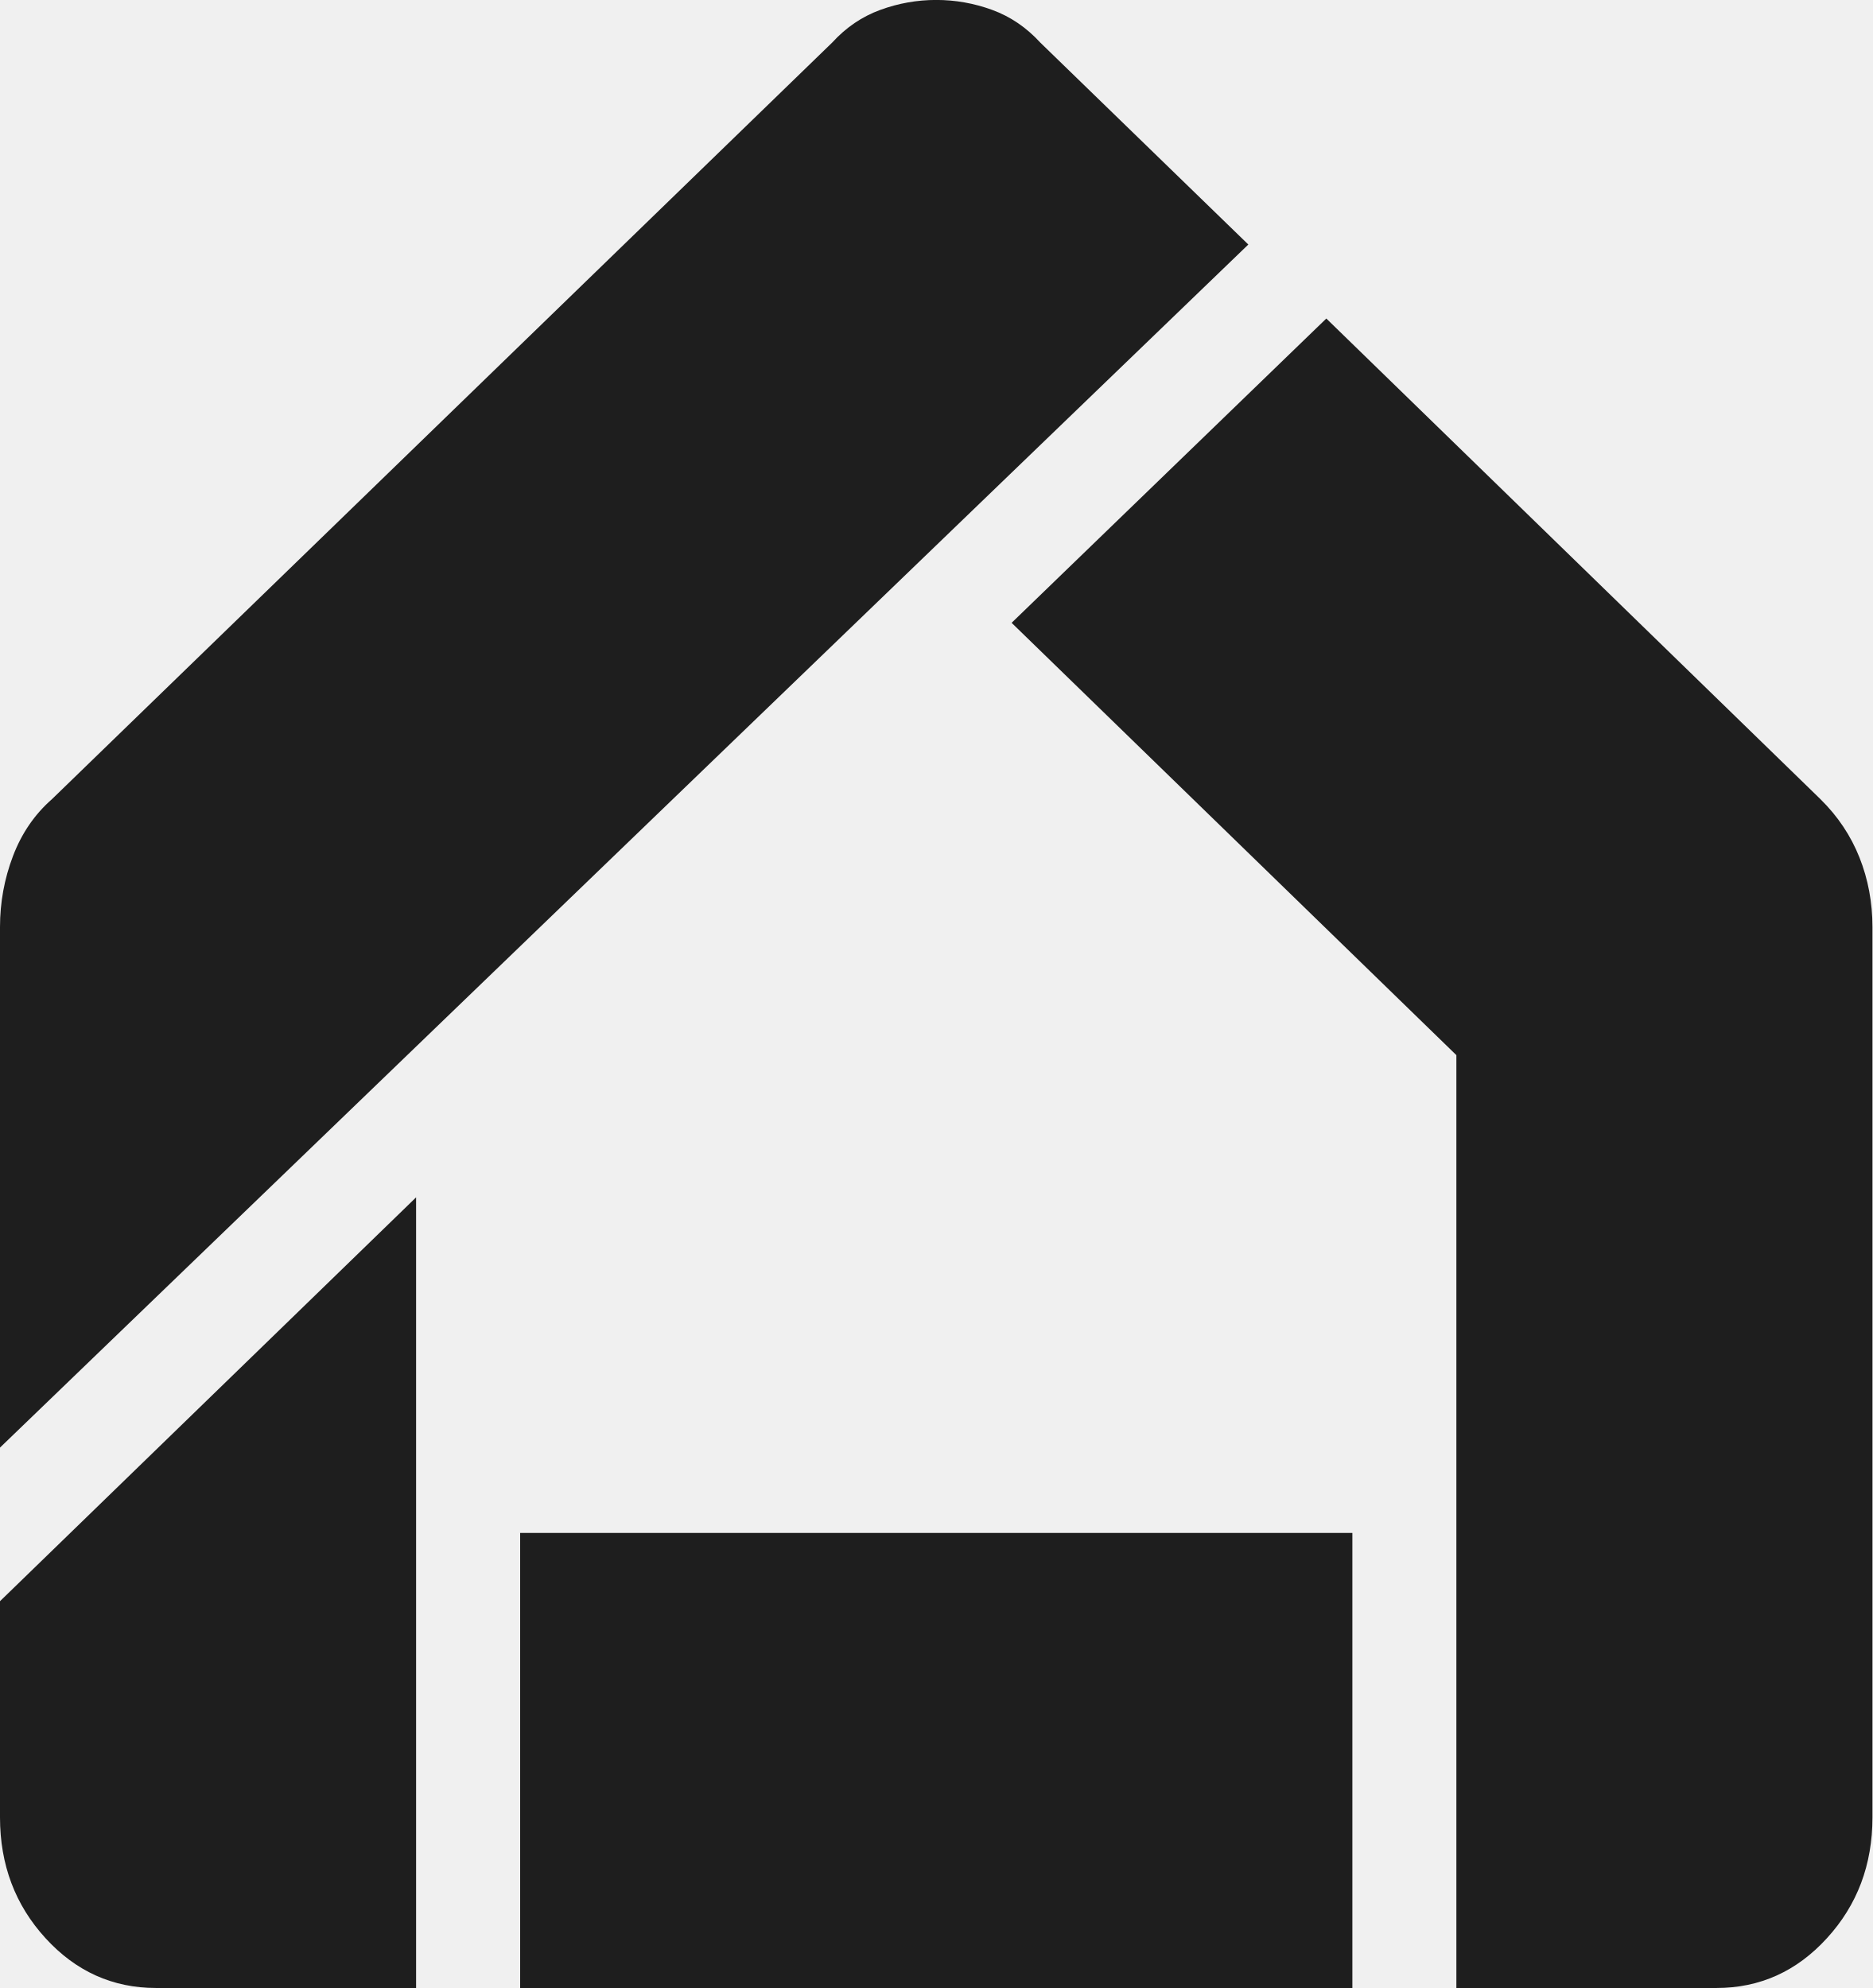
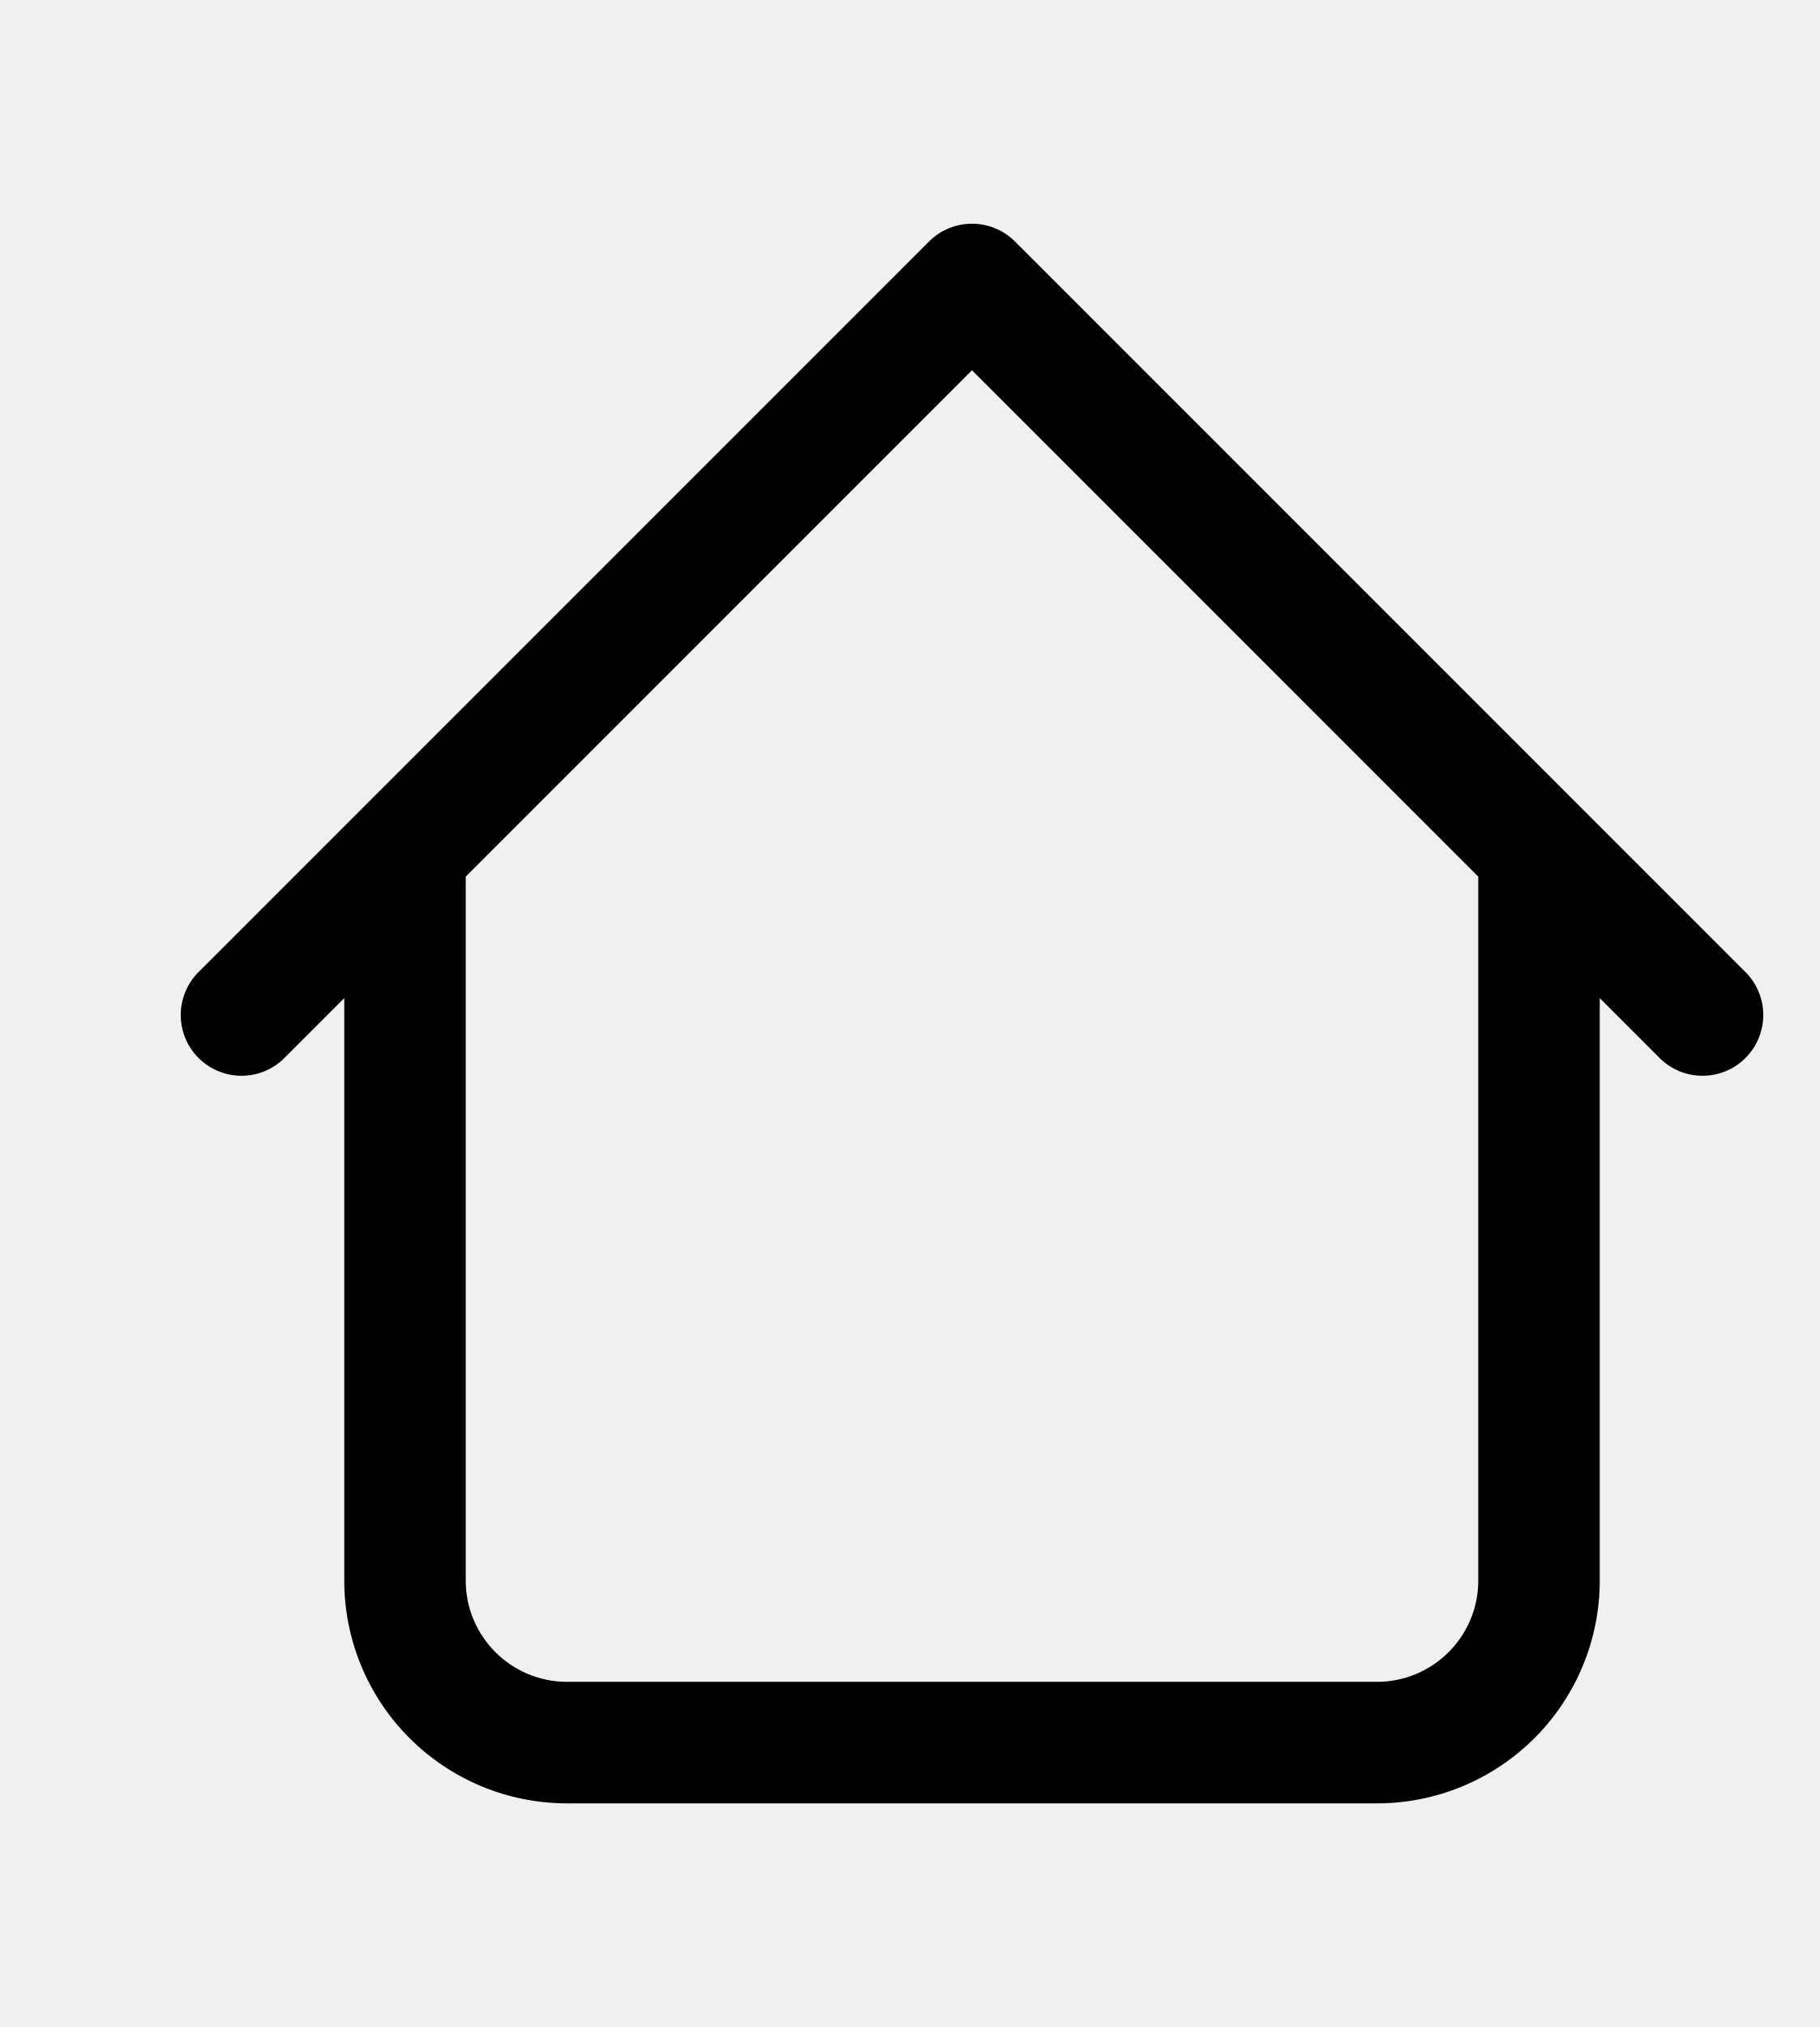
- <svg xmlns="http://www.w3.org/2000/svg" width="11.434mm" height="12.141mm" viewBox="0 0 11.434 12.141" version="1.1" id="svg1" xml:space="preserve">
-   <defs id="defs1">
-     <clipPath clipPathUnits="userSpaceOnUse" id="clipPath61-1">
-       <path d="M 0,0 H 428 V 926 H 0 Z" transform="translate(-25.4018,-24.7754)" id="path61-0" />
+ <svg xmlns="http://www.w3.org/2000/svg" width="44" height="49" viewBox="0 0 44 49" fill="none">
+   <g clip-path="url(#clip0_5_119)">
+     <path d="M38.677 20.583C38.677 20.194 38.522 19.82 38.247 19.545C37.971 19.269 37.598 19.115 37.208 19.115C36.819 19.115 36.445 19.269 36.17 19.545C35.894 19.82 35.74 20.194 35.74 20.583H38.677ZM11.26 20.583C11.26 20.194 11.106 19.82 10.83 19.545C10.555 19.269 10.181 19.115 9.792 19.115C9.402 19.115 9.029 19.269 8.753 19.545C8.478 19.82 8.323 20.194 8.323 20.583H11.26ZM40.087 25.538C40.222 25.682 40.384 25.798 40.564 25.878C40.744 25.959 40.938 26.002 41.136 26.005C41.333 26.009 41.529 25.972 41.712 25.898C41.895 25.825 42.061 25.715 42.2 25.575C42.34 25.436 42.45 25.27 42.523 25.087C42.597 24.904 42.634 24.708 42.63 24.511C42.627 24.314 42.584 24.119 42.503 23.939C42.423 23.759 42.307 23.596 42.163 23.462L40.087 25.538ZM23.5 6.875L24.538 5.837C24.262 5.562 23.889 5.408 23.5 5.408C23.111 5.408 22.738 5.562 22.462 5.837L23.5 6.875ZM4.837 23.462C4.693 23.596 4.577 23.759 4.497 23.939C4.417 24.119 4.373 24.314 4.37 24.511C4.366 24.708 4.403 24.904 4.477 25.087C4.55 25.27 4.66 25.436 4.8 25.575C4.939 25.715 5.105 25.825 5.288 25.898C5.471 25.972 5.667 26.009 5.864 26.005C6.061 26.002 6.256 25.959 6.436 25.878C6.616 25.798 6.778 25.682 6.913 25.538L4.837 23.462ZM13.708 43.594H33.292V40.656H13.708V43.594ZM38.677 38.208V20.583H35.74V38.208H38.677ZM11.26 38.208V20.583H8.323V38.208H11.26ZM42.163 23.462L24.538 5.837L22.462 7.913L40.087 25.538L42.163 23.462ZM22.462 5.837L4.837 23.462L6.913 25.538L24.538 7.913L22.462 5.837ZM33.292 43.594C34.72 43.594 36.09 43.026 37.1 42.016C38.11 41.006 38.677 39.637 38.677 38.208H35.74C35.74 39.56 34.643 40.656 33.292 40.656V43.594ZM13.708 40.656C12.357 40.656 11.26 39.56 11.26 38.208H8.323C8.323 39.637 8.89 41.006 9.9 42.016C10.91 43.026 12.28 43.594 13.708 43.594V40.656Z" fill="black" />
+   </g>
+   <defs>
+     <clipPath id="clip0_5_119">
+       <rect width="43.214" height="47.266" fill="white" transform="translate(0 0.867188)" />
    </clipPath>
  </defs>
-   <g id="layer2" style="display:inline" transform="translate(-385.0566,-305.6854)">
-     <path d="M 2.701,0 C 1.951,0 1.313,0.287 0.788,0.862 0.263,1.436 0,2.134 0,2.954 v 3.742 l 7.202,6.991 V 0 Z M 9.003,0 V 7.878 H 23.408 V 0 Z m 16.205,0 v 16.149 l -7.698,7.484 5.447,5.268 8.553,-8.321 c 0.3,-0.295 0.525,-0.632 0.675,-1.009 0.15,-0.377 0.225,-0.78 0.225,-1.206 V 2.954 c 0,-0.821 -0.263,-1.518 -0.788,-2.092 C 31.098,0.287 30.46,0 29.71,0 Z M 0,9.355 v 9.01 c 0,0.427 0.075,0.837 0.225,1.231 0.15,0.394 0.375,0.722 0.675,0.985 l 13.504,13.097 c 0.24,0.263 0.518,0.451 0.833,0.566 0.315,0.115 0.638,0.172 0.968,0.172 0.33,0 0.653,-0.057 0.968,-0.172 0.315,-0.115 0.593,-0.304 0.833,-0.566 l 3.601,-3.496 z" style="display:inline;fill:#1e1e1e;fill-opacity:1;fill-rule:nonzero;stroke:none" transform="matrix(0.3527778,0,0,-0.3527778,385.0566,317.8263)" clip-path="url(#clipPath61-1)" id="path111" />
-   </g>
</svg>
